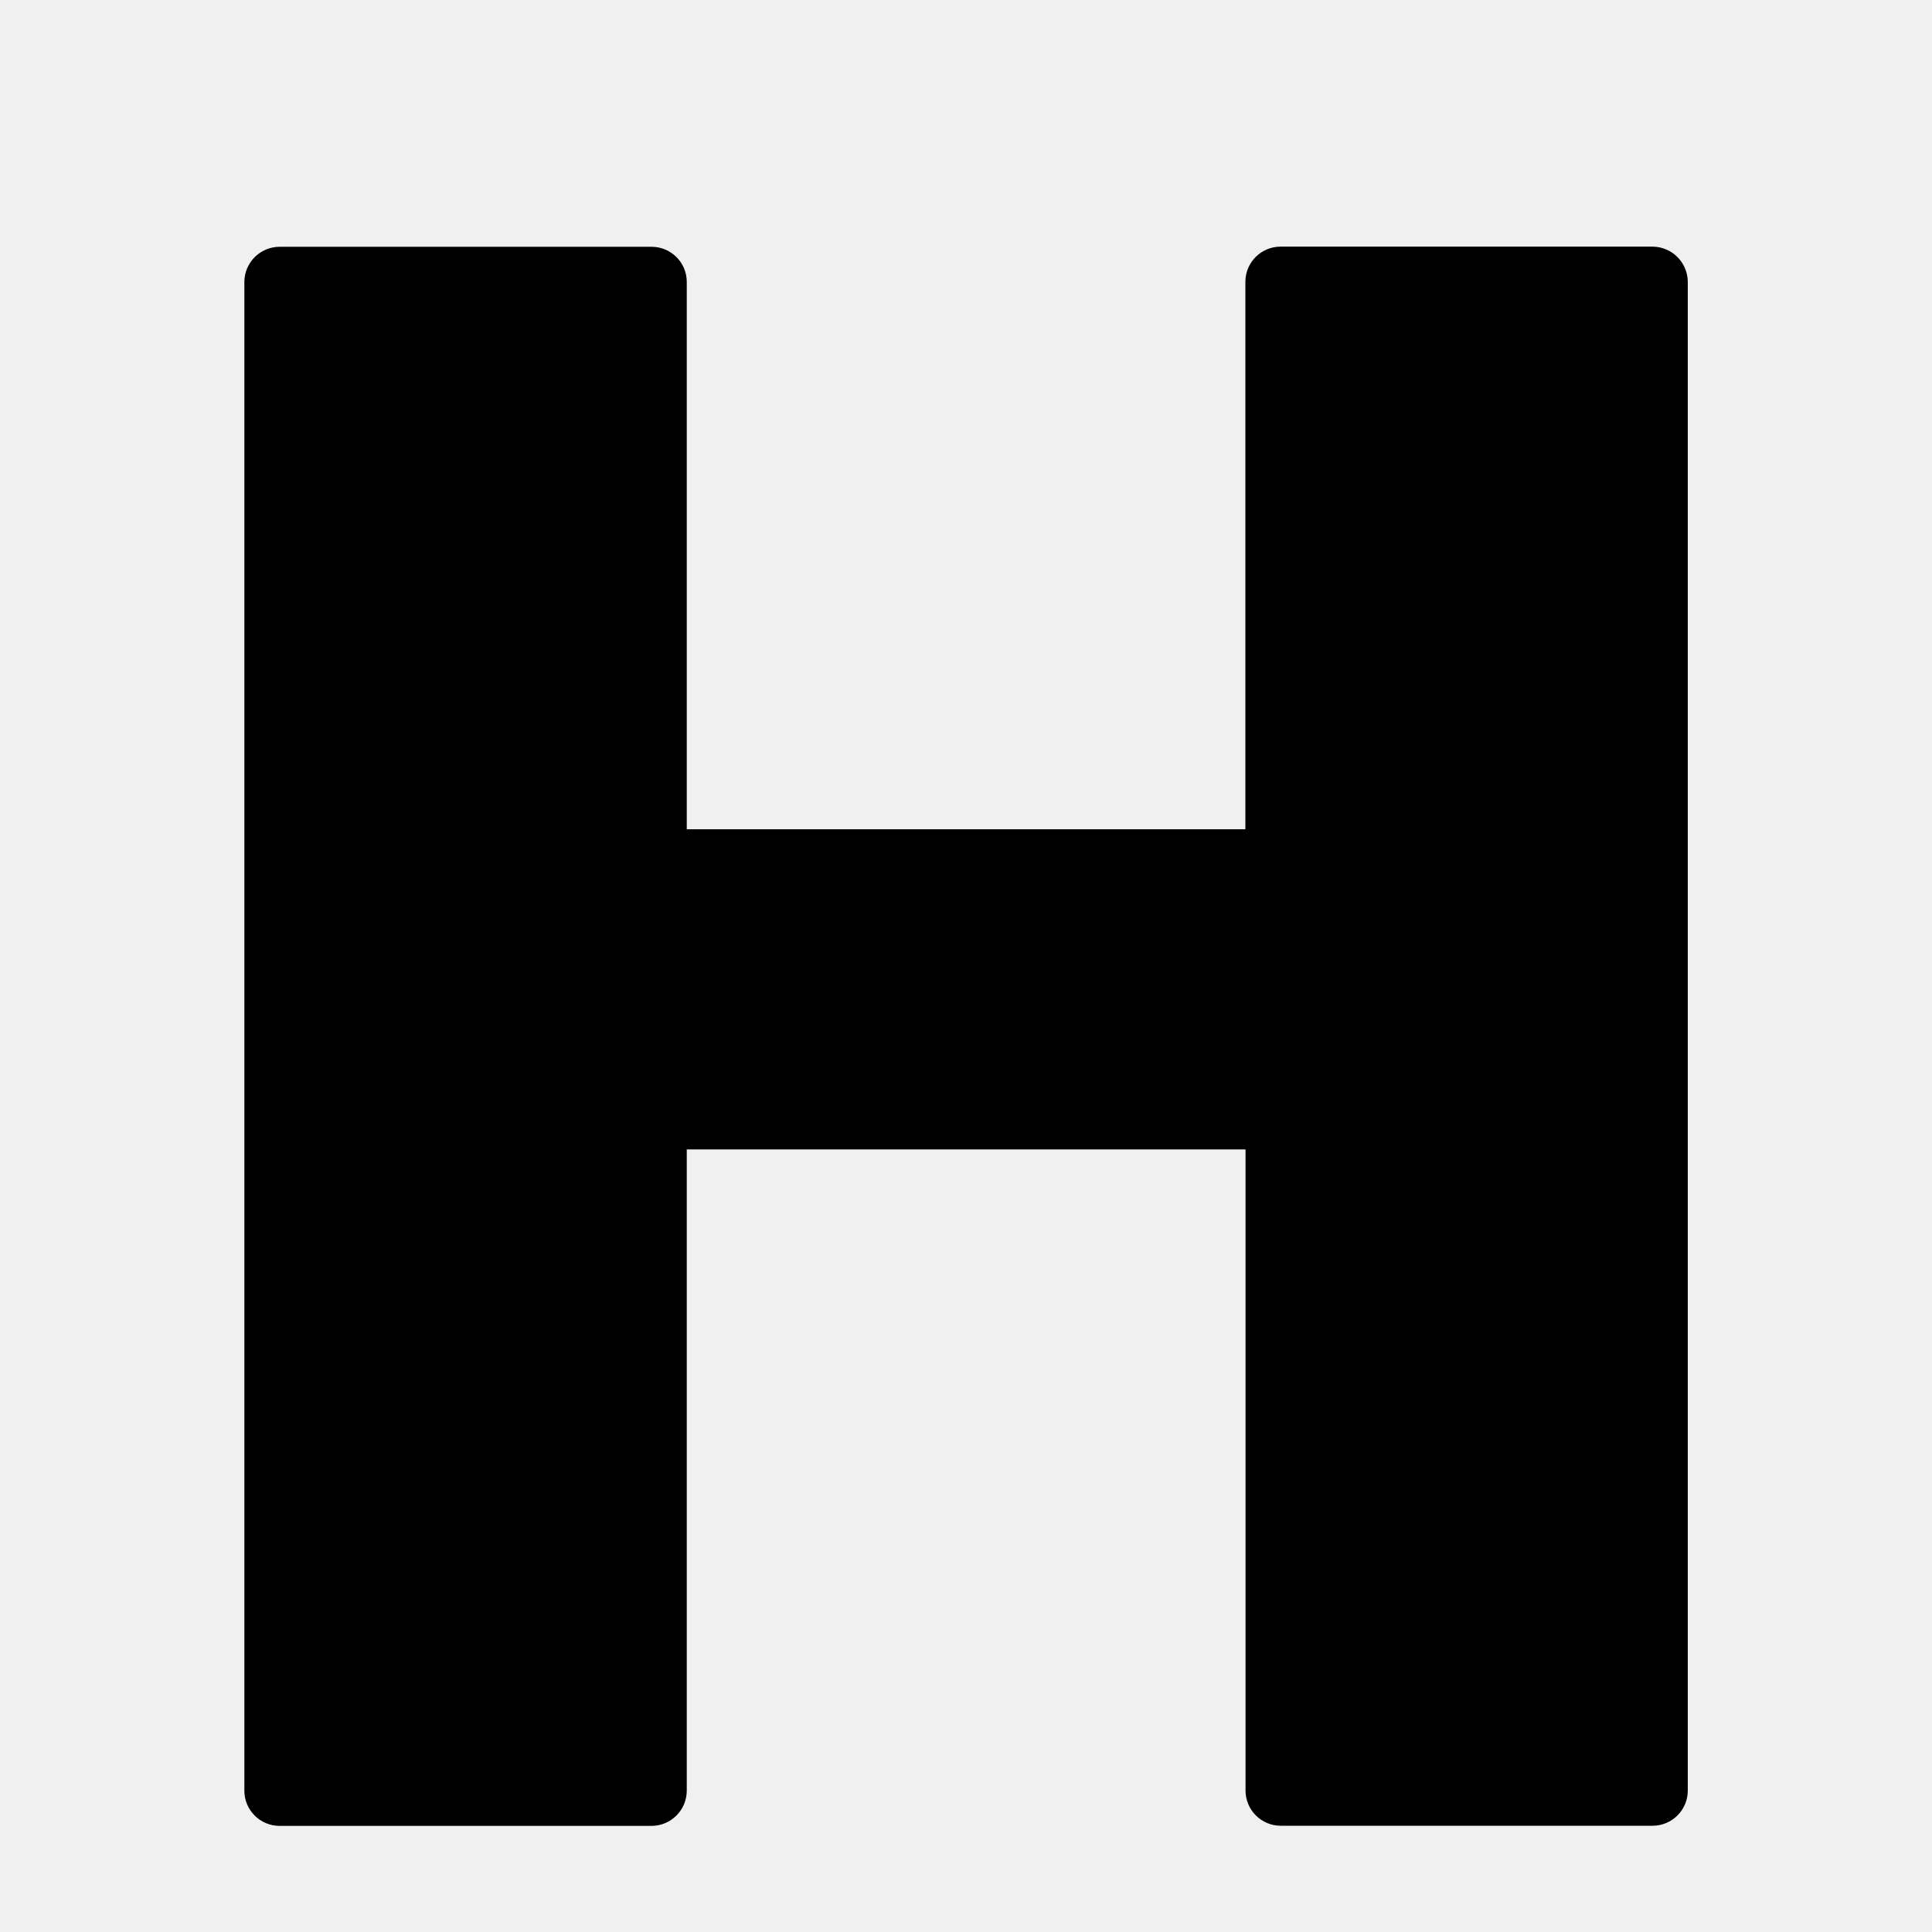
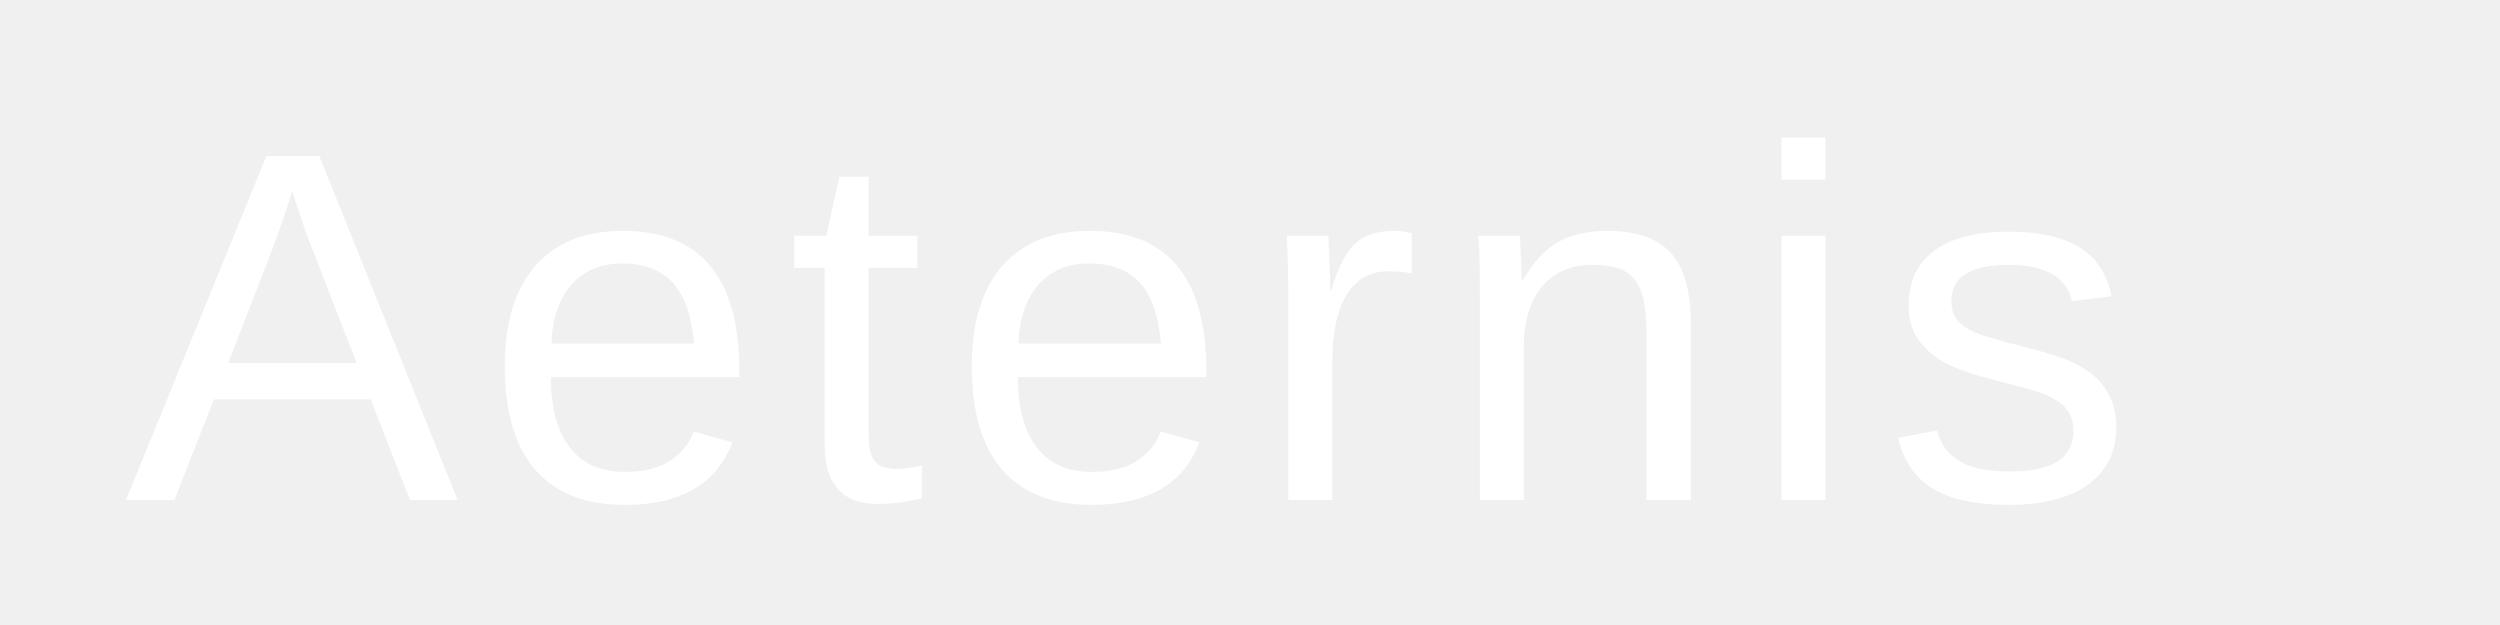
- <svg xmlns="http://www.w3.org/2000/svg" width="100px" height="100px" viewBox="0 0 128 128" aria-hidden="true" role="img" className="iconify iconify--noto" preserveAspectRatio="xMidYMid meet">
-   <path d="M109.48 16.34H84.84c-1.28 0-2.33 1.04-2.33 2.33v36.27H45.5V18.68c0-1.29-1.04-2.33-2.34-2.33H18.53a2.34 2.34 0 0 0-2.34 2.33v99.96c0 1.29 1.05 2.33 2.34 2.33h24.63a2.34 2.34 0 0 0 2.34-2.33V76.15h37.02v42.48c0 1.29 1.05 2.33 2.33 2.33h24.64c1.29 0 2.33-1.05 2.33-2.33V18.68a2.35 2.35 0 0 0-2.34-2.34z" fill="#000000" />
+ <svg xmlns="http://www.w3.org/2000/svg" height="50" width="200">
+   <text x="10" y="40" fill="white" font-family="Arial, sans-serif" font-size="40" letter-spacing="2" text-shadow="2px 2px 4px rgba(0, 0, 0, 0.8)">
+               Aeternis
+             </text>
</svg>
